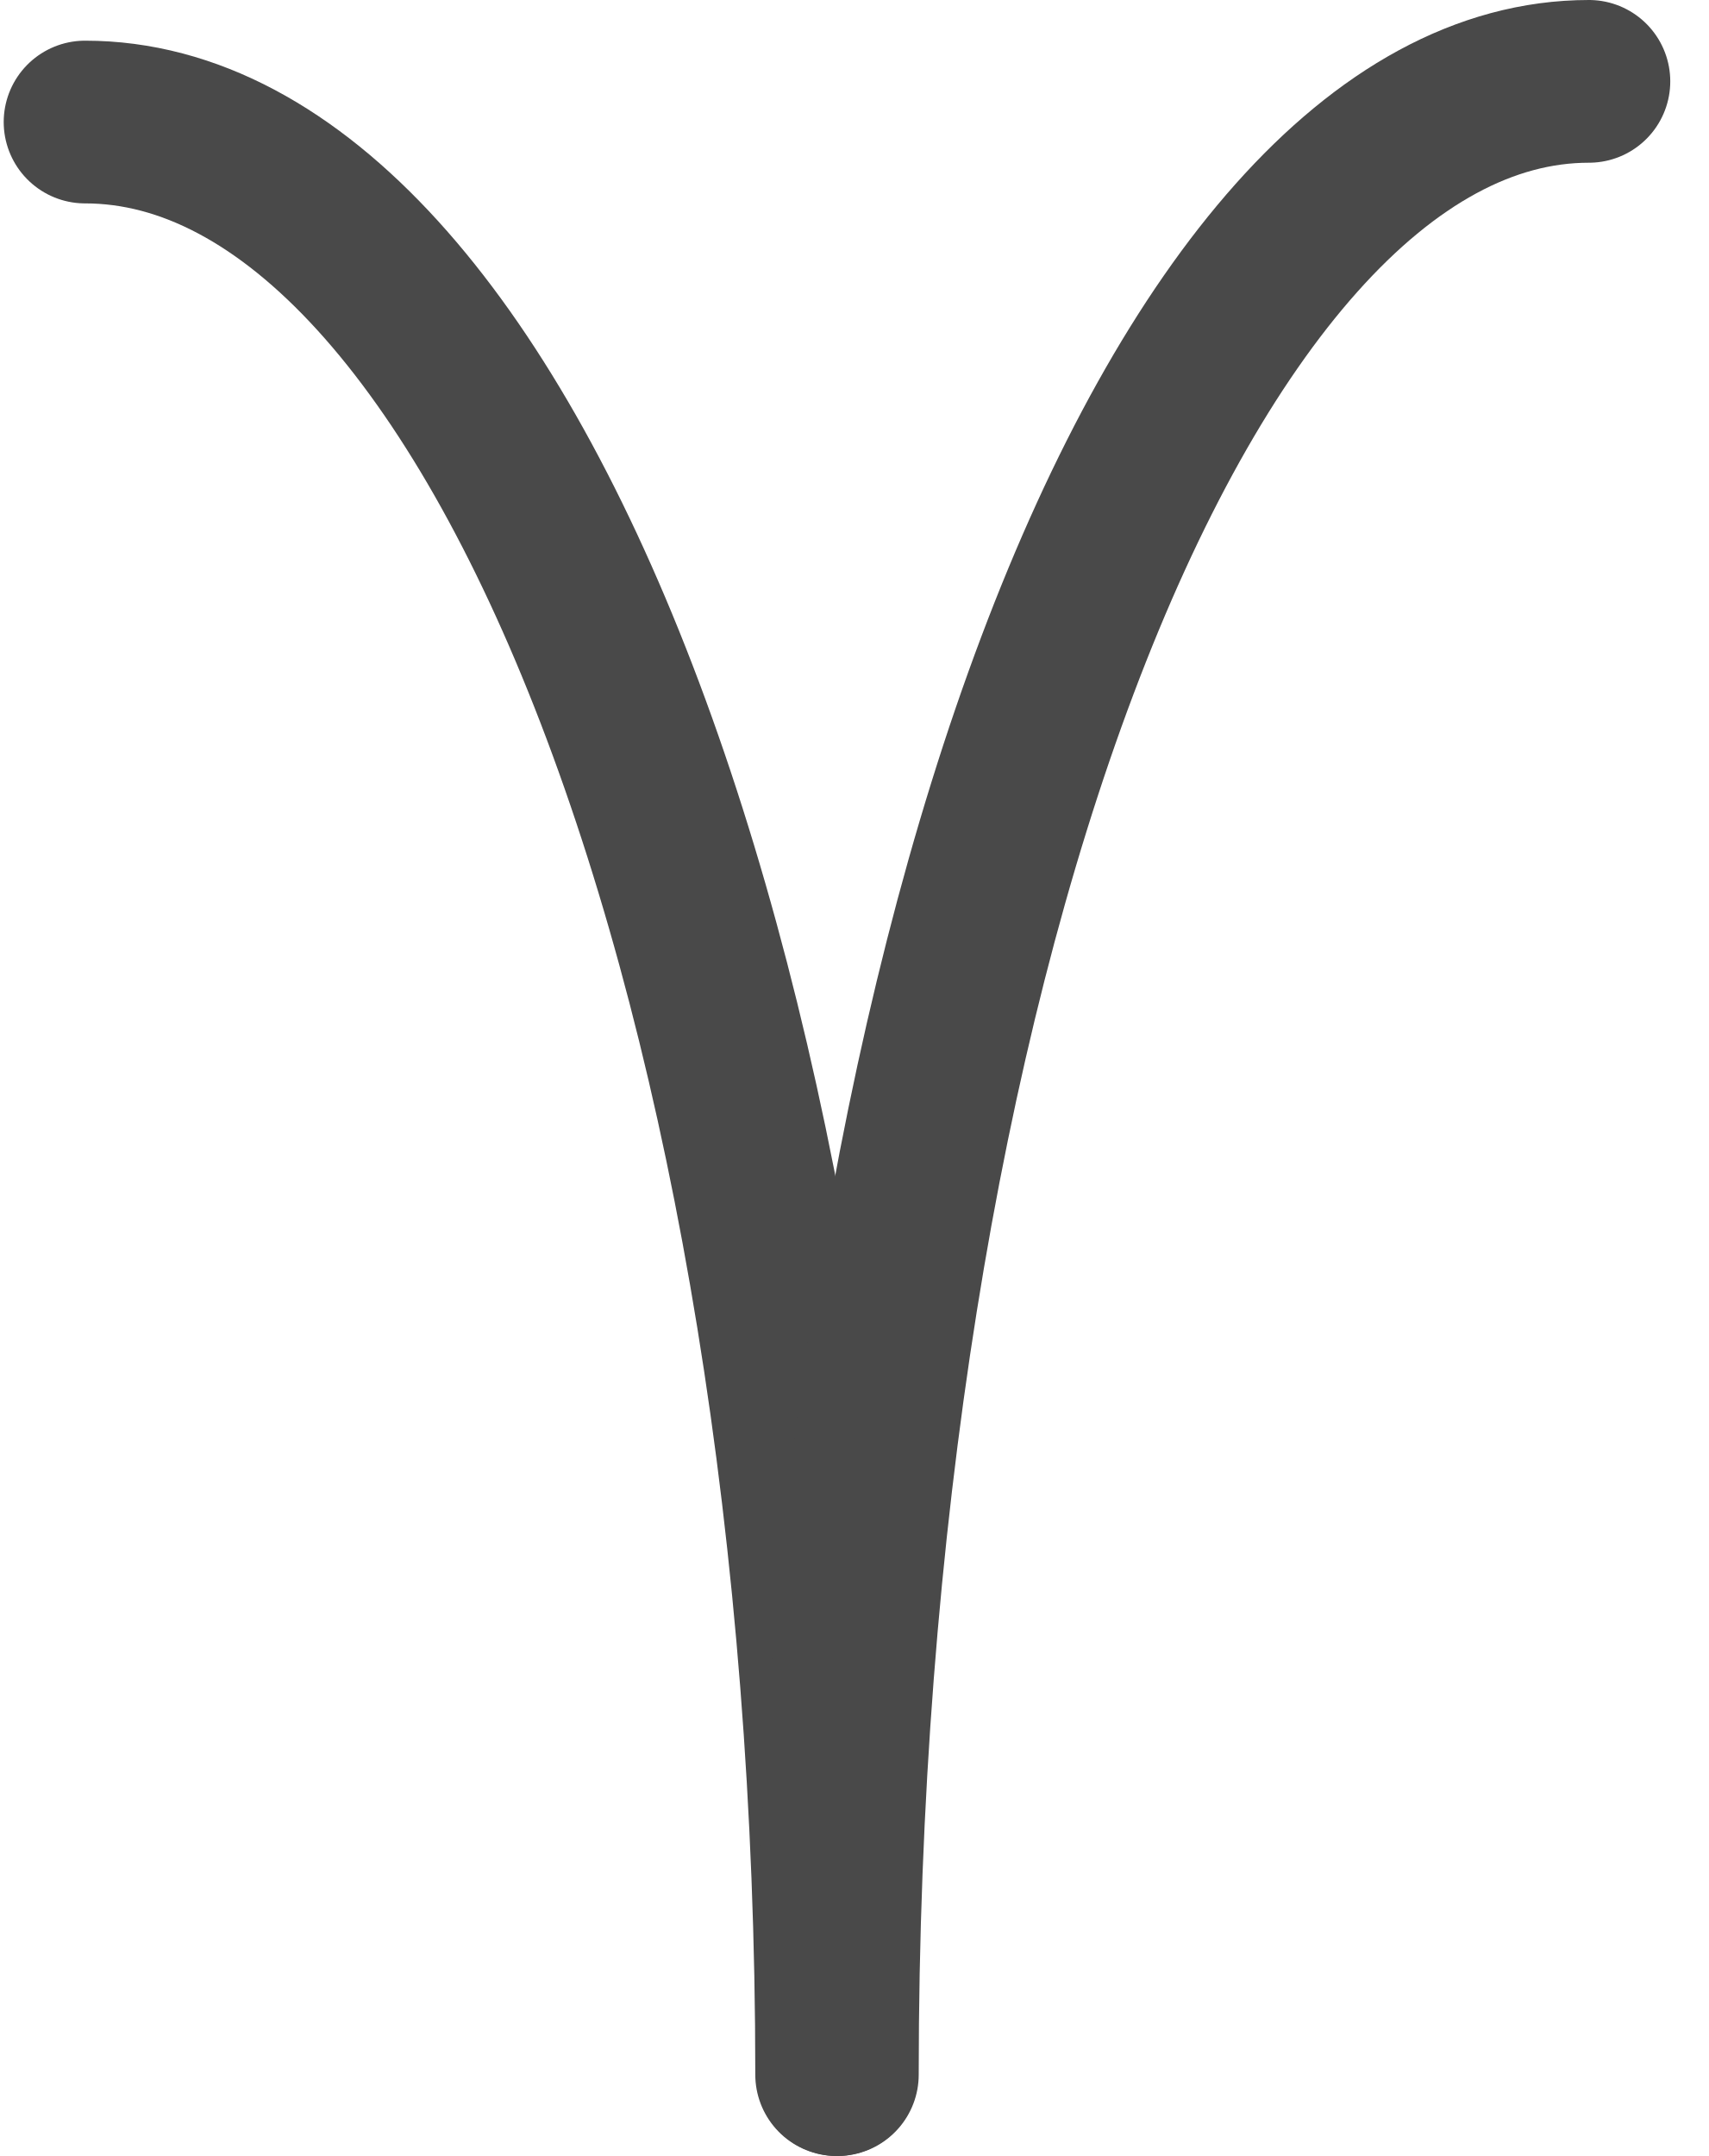
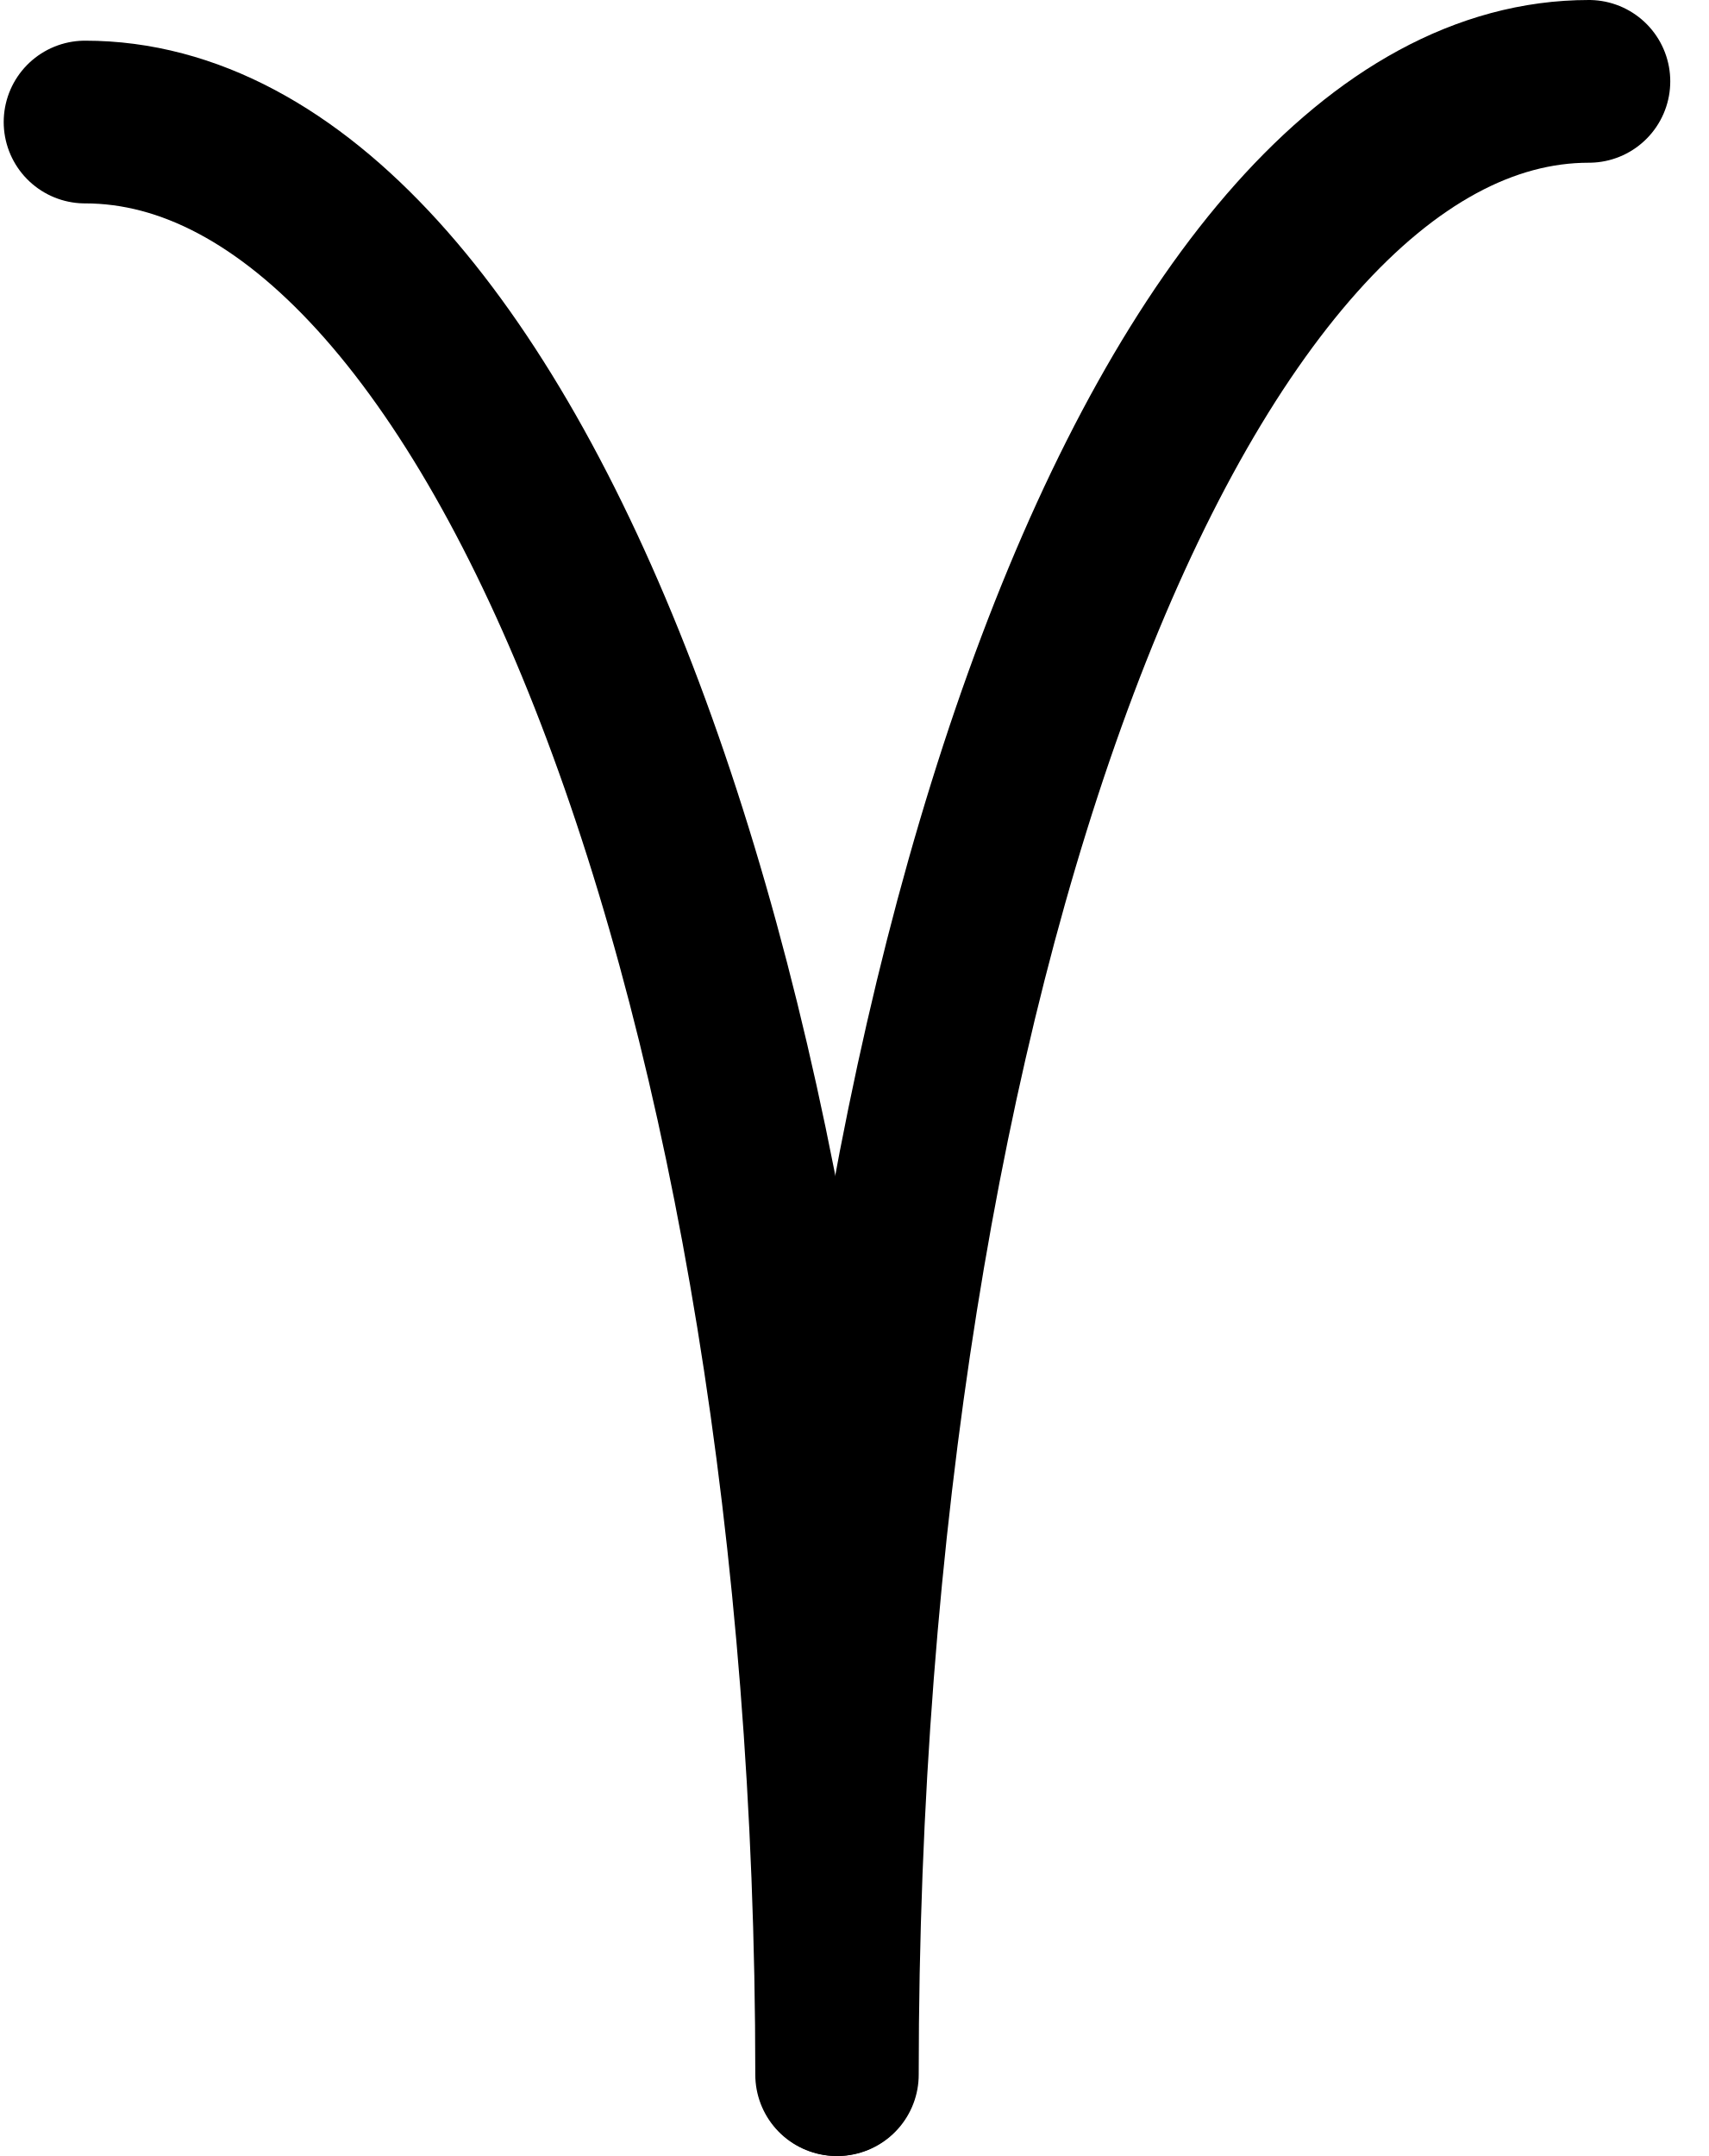
<svg xmlns="http://www.w3.org/2000/svg" width="42" height="53" viewBox="0 0 42 53" fill="none">
-   <path d="M20.57 51C20.57 24.49 12.297 3 2.091 3" stroke="#494949" stroke-width="4" stroke-linecap="round" />
-   <path d="M20.588 51C20.588 23.938 28.861 2 39.066 2" stroke="#494949" stroke-width="4" stroke-linecap="round" />
+   <path d="M20.57 51C20.57 24.49 12.297 3 2.091 3" stroke="currentColor" stroke-width="4" stroke-linecap="round" />
+   <path d="M20.588 51C20.588 23.938 28.861 2 39.066 2" stroke="currentColor" stroke-width="4" stroke-linecap="round" />
</svg>
